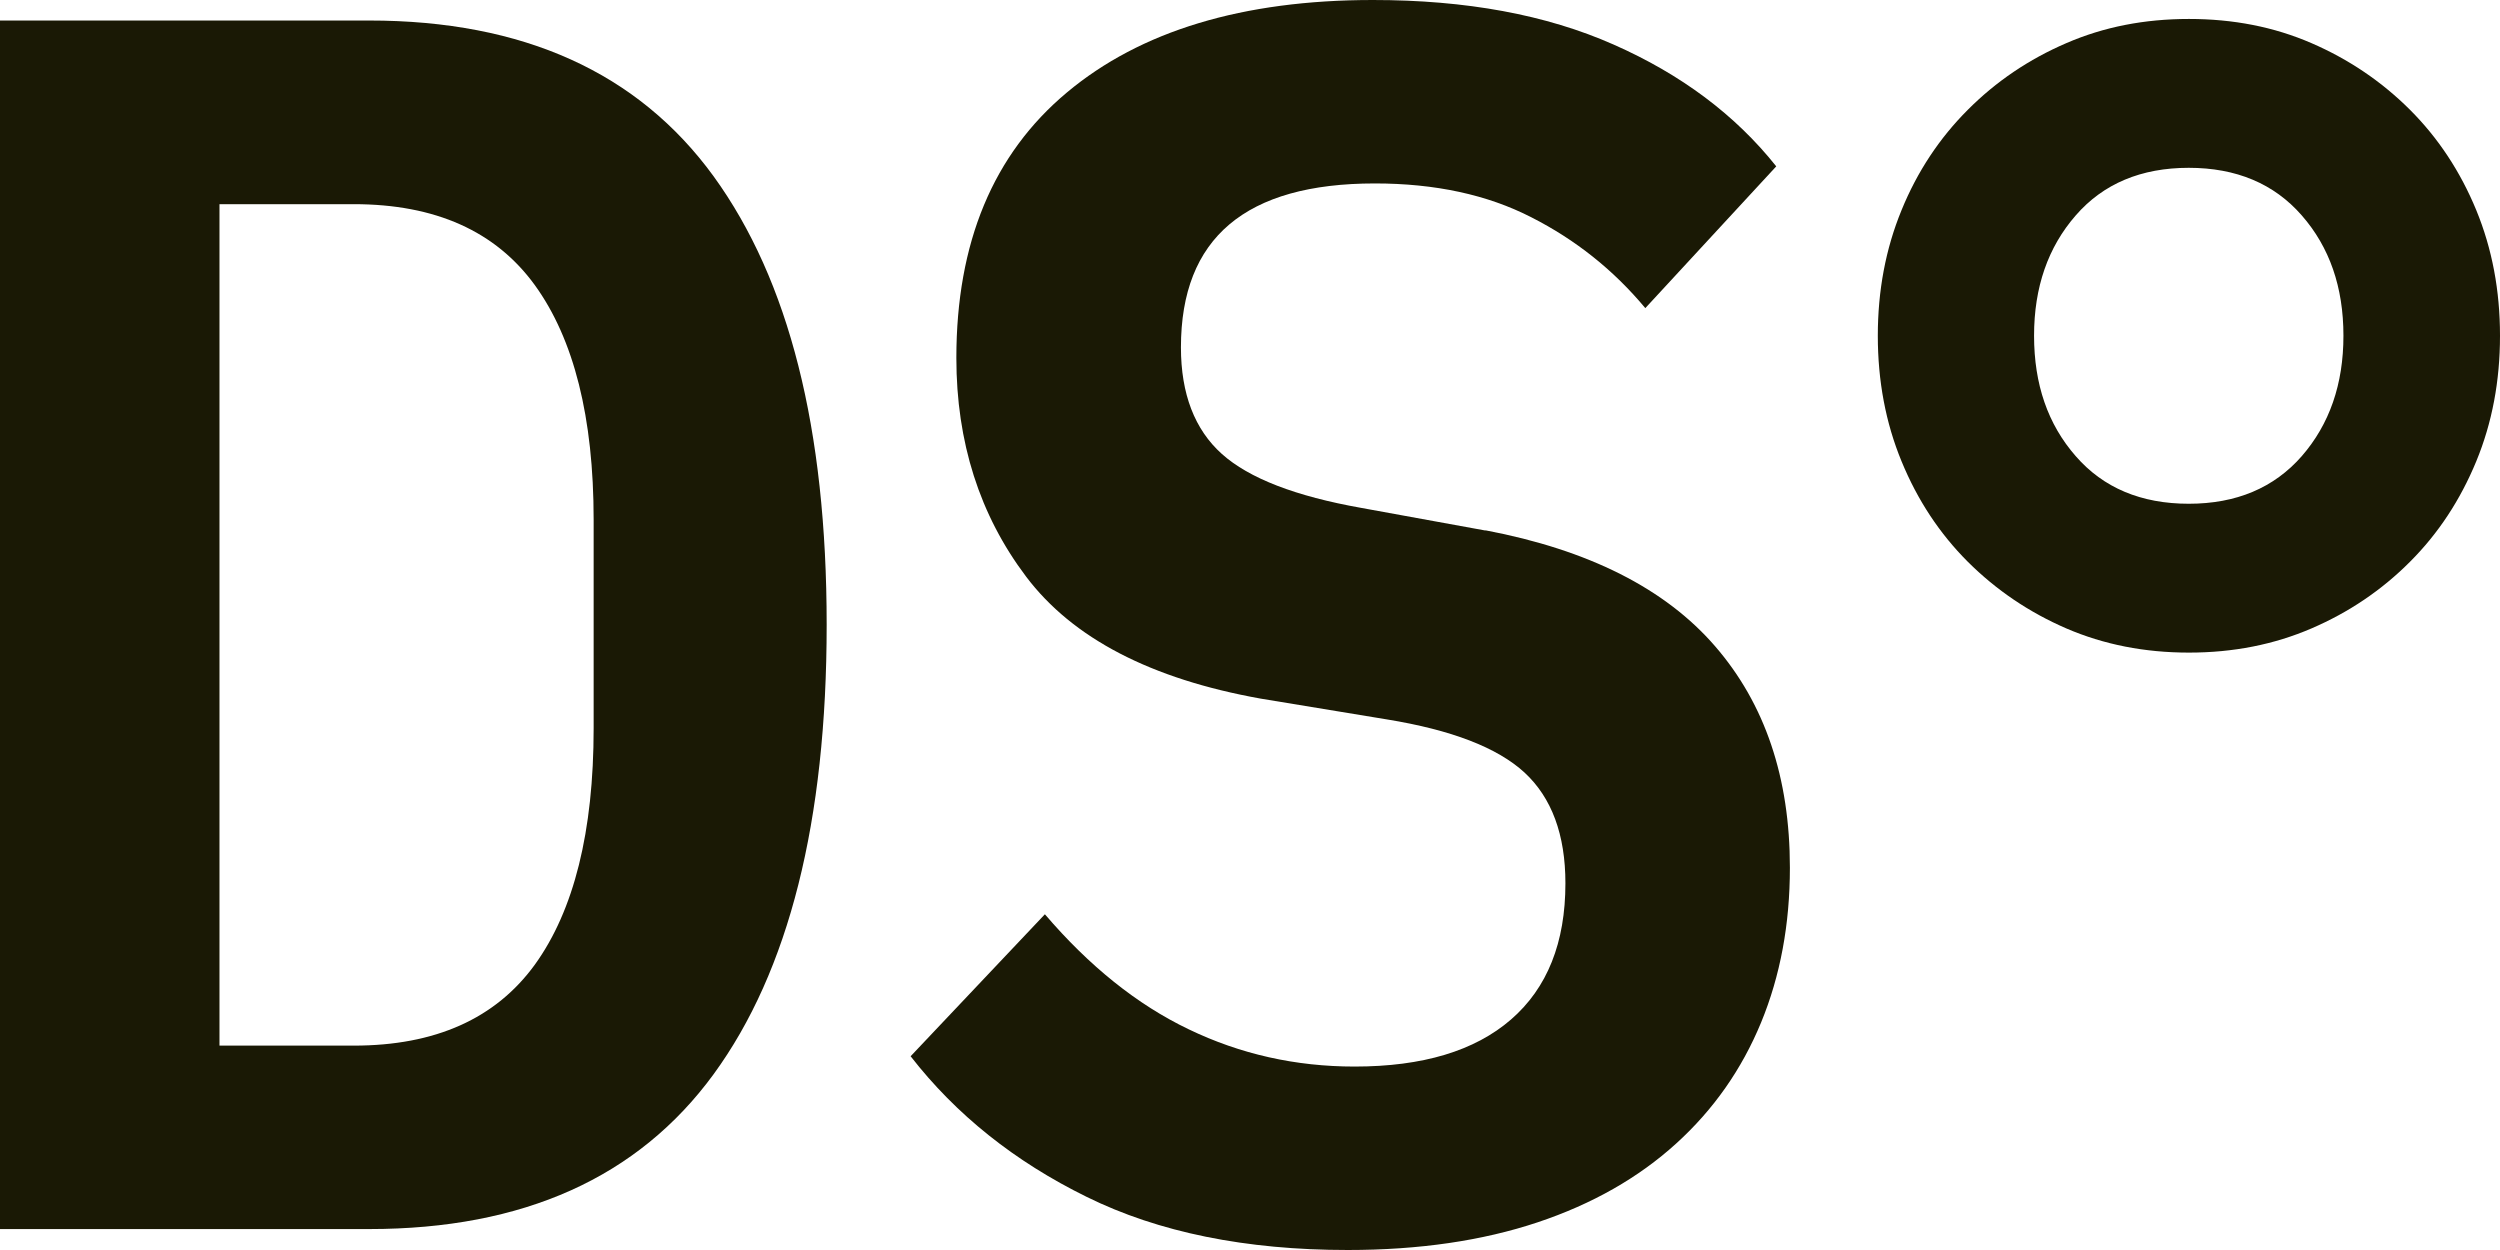
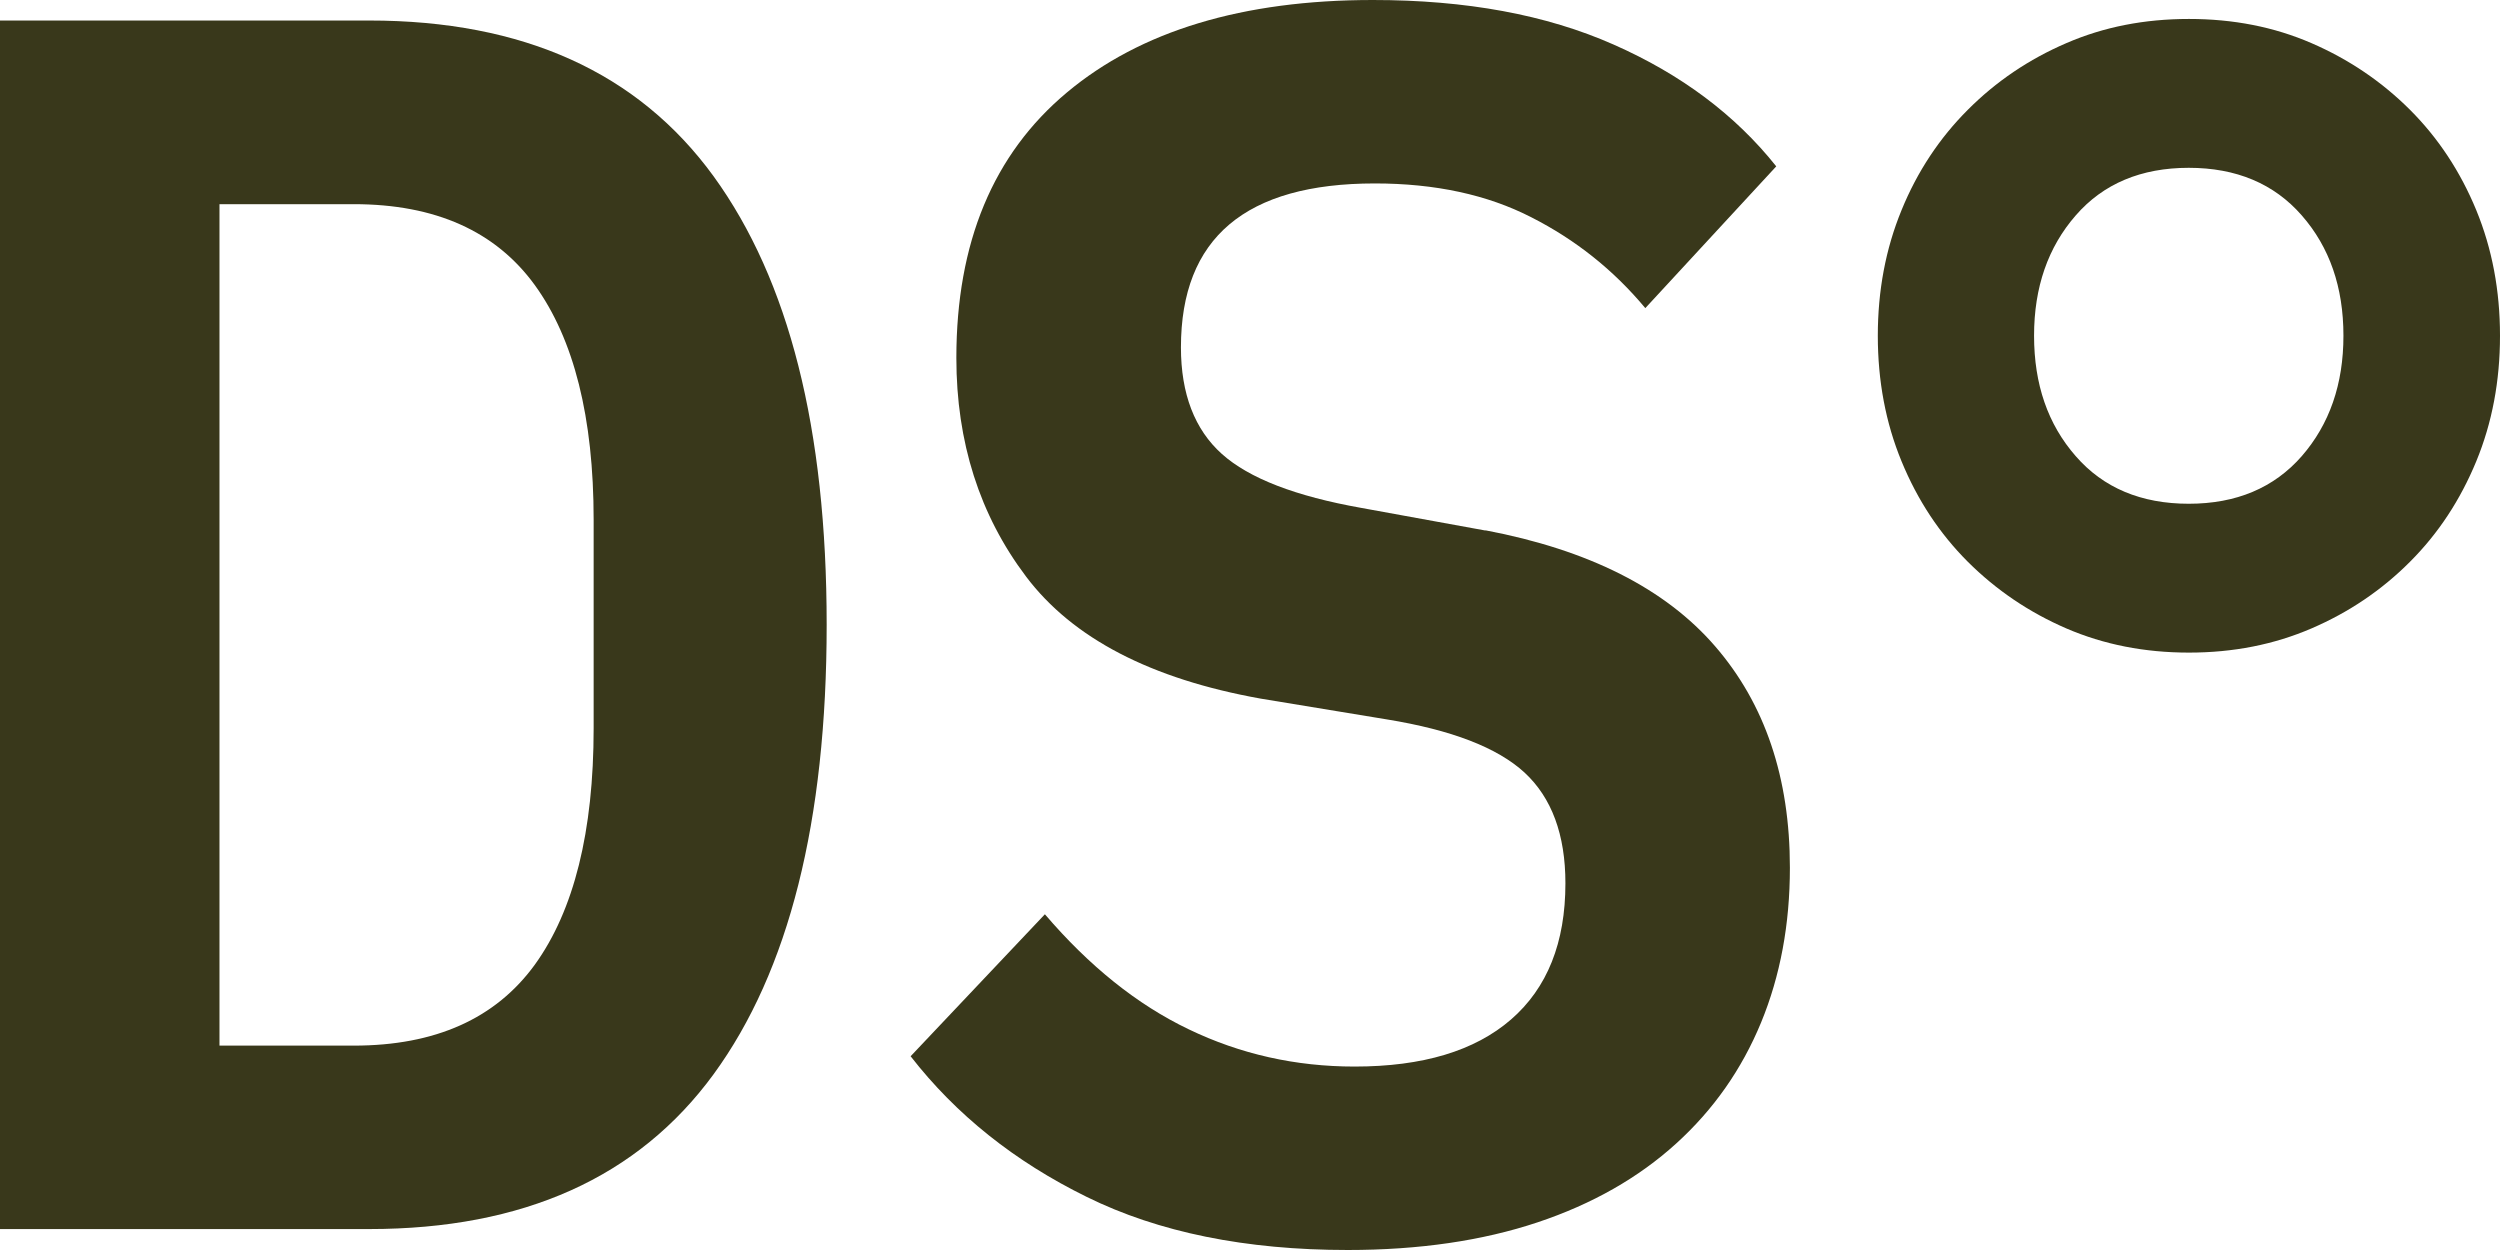
<svg xmlns="http://www.w3.org/2000/svg" width="100%" height="100%" overflow="visible" style="display: block;" viewBox="0 0 24 12" fill="none">
  <g id="Vector">
-     <path d="M3.544 0.197H0V11.799H3.544C5.023 11.799 6.126 11.304 6.851 10.312C7.574 9.321 7.936 7.883 7.936 5.998C7.936 4.113 7.574 2.691 6.851 1.693C6.126 0.696 5.023 0.197 3.544 0.197ZM5.699 6.991C5.699 7.984 5.51 8.74 5.135 9.26C4.759 9.778 4.18 10.038 3.396 10.038H2.107V1.96H3.396C4.18 1.96 4.759 2.22 5.135 2.738C5.51 3.257 5.699 4.007 5.699 4.99V6.993V6.991Z" fill="#1A1905" />
-     <path d="M14.26 5.093L13.069 4.876C12.438 4.764 11.991 4.592 11.73 4.358C11.469 4.124 11.337 3.782 11.337 3.335C11.337 2.284 11.958 1.761 13.199 1.761C13.777 1.761 14.278 1.869 14.701 2.086C15.126 2.302 15.49 2.592 15.795 2.958L17.052 1.597C16.659 1.103 16.139 0.714 15.491 0.428C14.843 0.141 14.074 0 13.18 0C11.929 0 10.948 0.297 10.242 0.888C9.534 1.48 9.181 2.33 9.181 3.436C9.181 4.244 9.404 4.944 9.851 5.536C10.297 6.127 11.048 6.518 12.104 6.707L13.312 6.906C13.933 7.007 14.374 7.176 14.636 7.417C14.896 7.658 15.028 8.012 15.028 8.48C15.028 9.049 14.854 9.485 14.506 9.787C14.158 10.089 13.657 10.239 13.004 10.239C12.438 10.239 11.907 10.12 11.411 9.881C10.916 9.644 10.456 9.274 10.031 8.777L8.742 10.14C9.177 10.7 9.74 11.15 10.432 11.49C11.123 11.831 11.96 12 12.939 12C13.624 12 14.231 11.911 14.759 11.735C15.287 11.559 15.731 11.305 16.09 10.979C16.45 10.653 16.721 10.265 16.906 9.817C17.091 9.368 17.183 8.873 17.183 8.33C17.183 7.466 16.944 6.757 16.465 6.204C15.987 5.651 15.251 5.279 14.26 5.091V5.093Z" fill="#1A1905" />
-     <path d="M23.772 2.017C23.619 1.646 23.407 1.325 23.136 1.054C22.863 0.782 22.548 0.569 22.19 0.414C21.83 0.258 21.439 0.182 21.014 0.182C20.588 0.182 20.197 0.258 19.837 0.414C19.477 0.569 19.162 0.782 18.891 1.054C18.619 1.326 18.406 1.647 18.255 2.017C18.102 2.389 18.027 2.791 18.027 3.223C18.027 3.656 18.102 4.058 18.255 4.429C18.408 4.801 18.62 5.122 18.891 5.393C19.164 5.665 19.479 5.878 19.837 6.033C20.197 6.188 20.588 6.265 21.014 6.265C21.439 6.265 21.83 6.188 22.19 6.033C22.55 5.878 22.865 5.665 23.136 5.393C23.409 5.12 23.619 4.799 23.772 4.429C23.925 4.058 24 3.656 24 3.223C24 2.791 23.925 2.389 23.772 2.017ZM22.097 4.379C21.83 4.684 21.468 4.836 21.012 4.836C20.556 4.836 20.192 4.684 19.927 4.379C19.659 4.073 19.527 3.689 19.527 3.223C19.527 2.757 19.661 2.373 19.927 2.068C20.192 1.763 20.556 1.611 21.012 1.611C21.468 1.611 21.831 1.763 22.097 2.068C22.364 2.373 22.497 2.757 22.497 3.223C22.497 3.689 22.363 4.073 22.097 4.379Z" fill="#1A1905" />
+     <path d="M3.544 0.197H0V11.799H3.544C5.023 11.799 6.126 11.304 6.851 10.312C7.574 9.321 7.936 7.883 7.936 5.998C7.936 4.113 7.574 2.691 6.851 1.693C6.126 0.696 5.023 0.197 3.544 0.197ZM5.699 6.991C5.699 7.984 5.51 8.74 5.135 9.26C4.759 9.778 4.18 10.038 3.396 10.038H2.107V1.96H3.396C4.18 1.96 4.759 2.22 5.135 2.738C5.51 3.257 5.699 4.007 5.699 4.99V6.993V6.991Z" fill="#39381B" />
+     <path d="M14.26 5.093L13.069 4.876C12.438 4.764 11.991 4.592 11.73 4.358C11.469 4.124 11.337 3.782 11.337 3.335C11.337 2.284 11.958 1.761 13.199 1.761C13.777 1.761 14.278 1.869 14.701 2.086C15.126 2.302 15.49 2.592 15.795 2.958L17.052 1.597C16.659 1.103 16.139 0.714 15.491 0.428C14.843 0.141 14.074 0 13.18 0C11.929 0 10.948 0.297 10.242 0.888C9.534 1.48 9.181 2.33 9.181 3.436C9.181 4.244 9.404 4.944 9.851 5.536C10.297 6.127 11.048 6.518 12.104 6.707L13.312 6.906C13.933 7.007 14.374 7.176 14.636 7.417C14.896 7.658 15.028 8.012 15.028 8.48C15.028 9.049 14.854 9.485 14.506 9.787C14.158 10.089 13.657 10.239 13.004 10.239C12.438 10.239 11.907 10.12 11.411 9.881C10.916 9.644 10.456 9.274 10.031 8.777L8.742 10.14C9.177 10.7 9.74 11.15 10.432 11.49C11.123 11.831 11.96 12 12.939 12C13.624 12 14.231 11.911 14.759 11.735C15.287 11.559 15.731 11.305 16.09 10.979C16.45 10.653 16.721 10.265 16.906 9.817C17.091 9.368 17.183 8.873 17.183 8.33C17.183 7.466 16.944 6.757 16.465 6.204C15.987 5.651 15.251 5.279 14.26 5.091V5.093Z" fill="#39381B" />
+     <path d="M23.772 2.017C23.619 1.646 23.407 1.325 23.136 1.054C22.863 0.782 22.548 0.569 22.19 0.414C21.83 0.258 21.439 0.182 21.014 0.182C20.588 0.182 20.197 0.258 19.837 0.414C19.477 0.569 19.162 0.782 18.891 1.054C18.619 1.326 18.406 1.647 18.255 2.017C18.102 2.389 18.027 2.791 18.027 3.223C18.027 3.656 18.102 4.058 18.255 4.429C18.408 4.801 18.62 5.122 18.891 5.393C19.164 5.665 19.479 5.878 19.837 6.033C20.197 6.188 20.588 6.265 21.014 6.265C21.439 6.265 21.83 6.188 22.19 6.033C22.55 5.878 22.865 5.665 23.136 5.393C23.409 5.12 23.619 4.799 23.772 4.429C23.925 4.058 24 3.656 24 3.223C24 2.791 23.925 2.389 23.772 2.017ZM22.097 4.379C21.83 4.684 21.468 4.836 21.012 4.836C20.556 4.836 20.192 4.684 19.927 4.379C19.659 4.073 19.527 3.689 19.527 3.223C19.527 2.757 19.661 2.373 19.927 2.068C20.192 1.763 20.556 1.611 21.012 1.611C21.468 1.611 21.831 1.763 22.097 2.068C22.364 2.373 22.497 2.757 22.497 3.223C22.497 3.689 22.363 4.073 22.097 4.379Z" fill="#39381B" />
  </g>
</svg>
